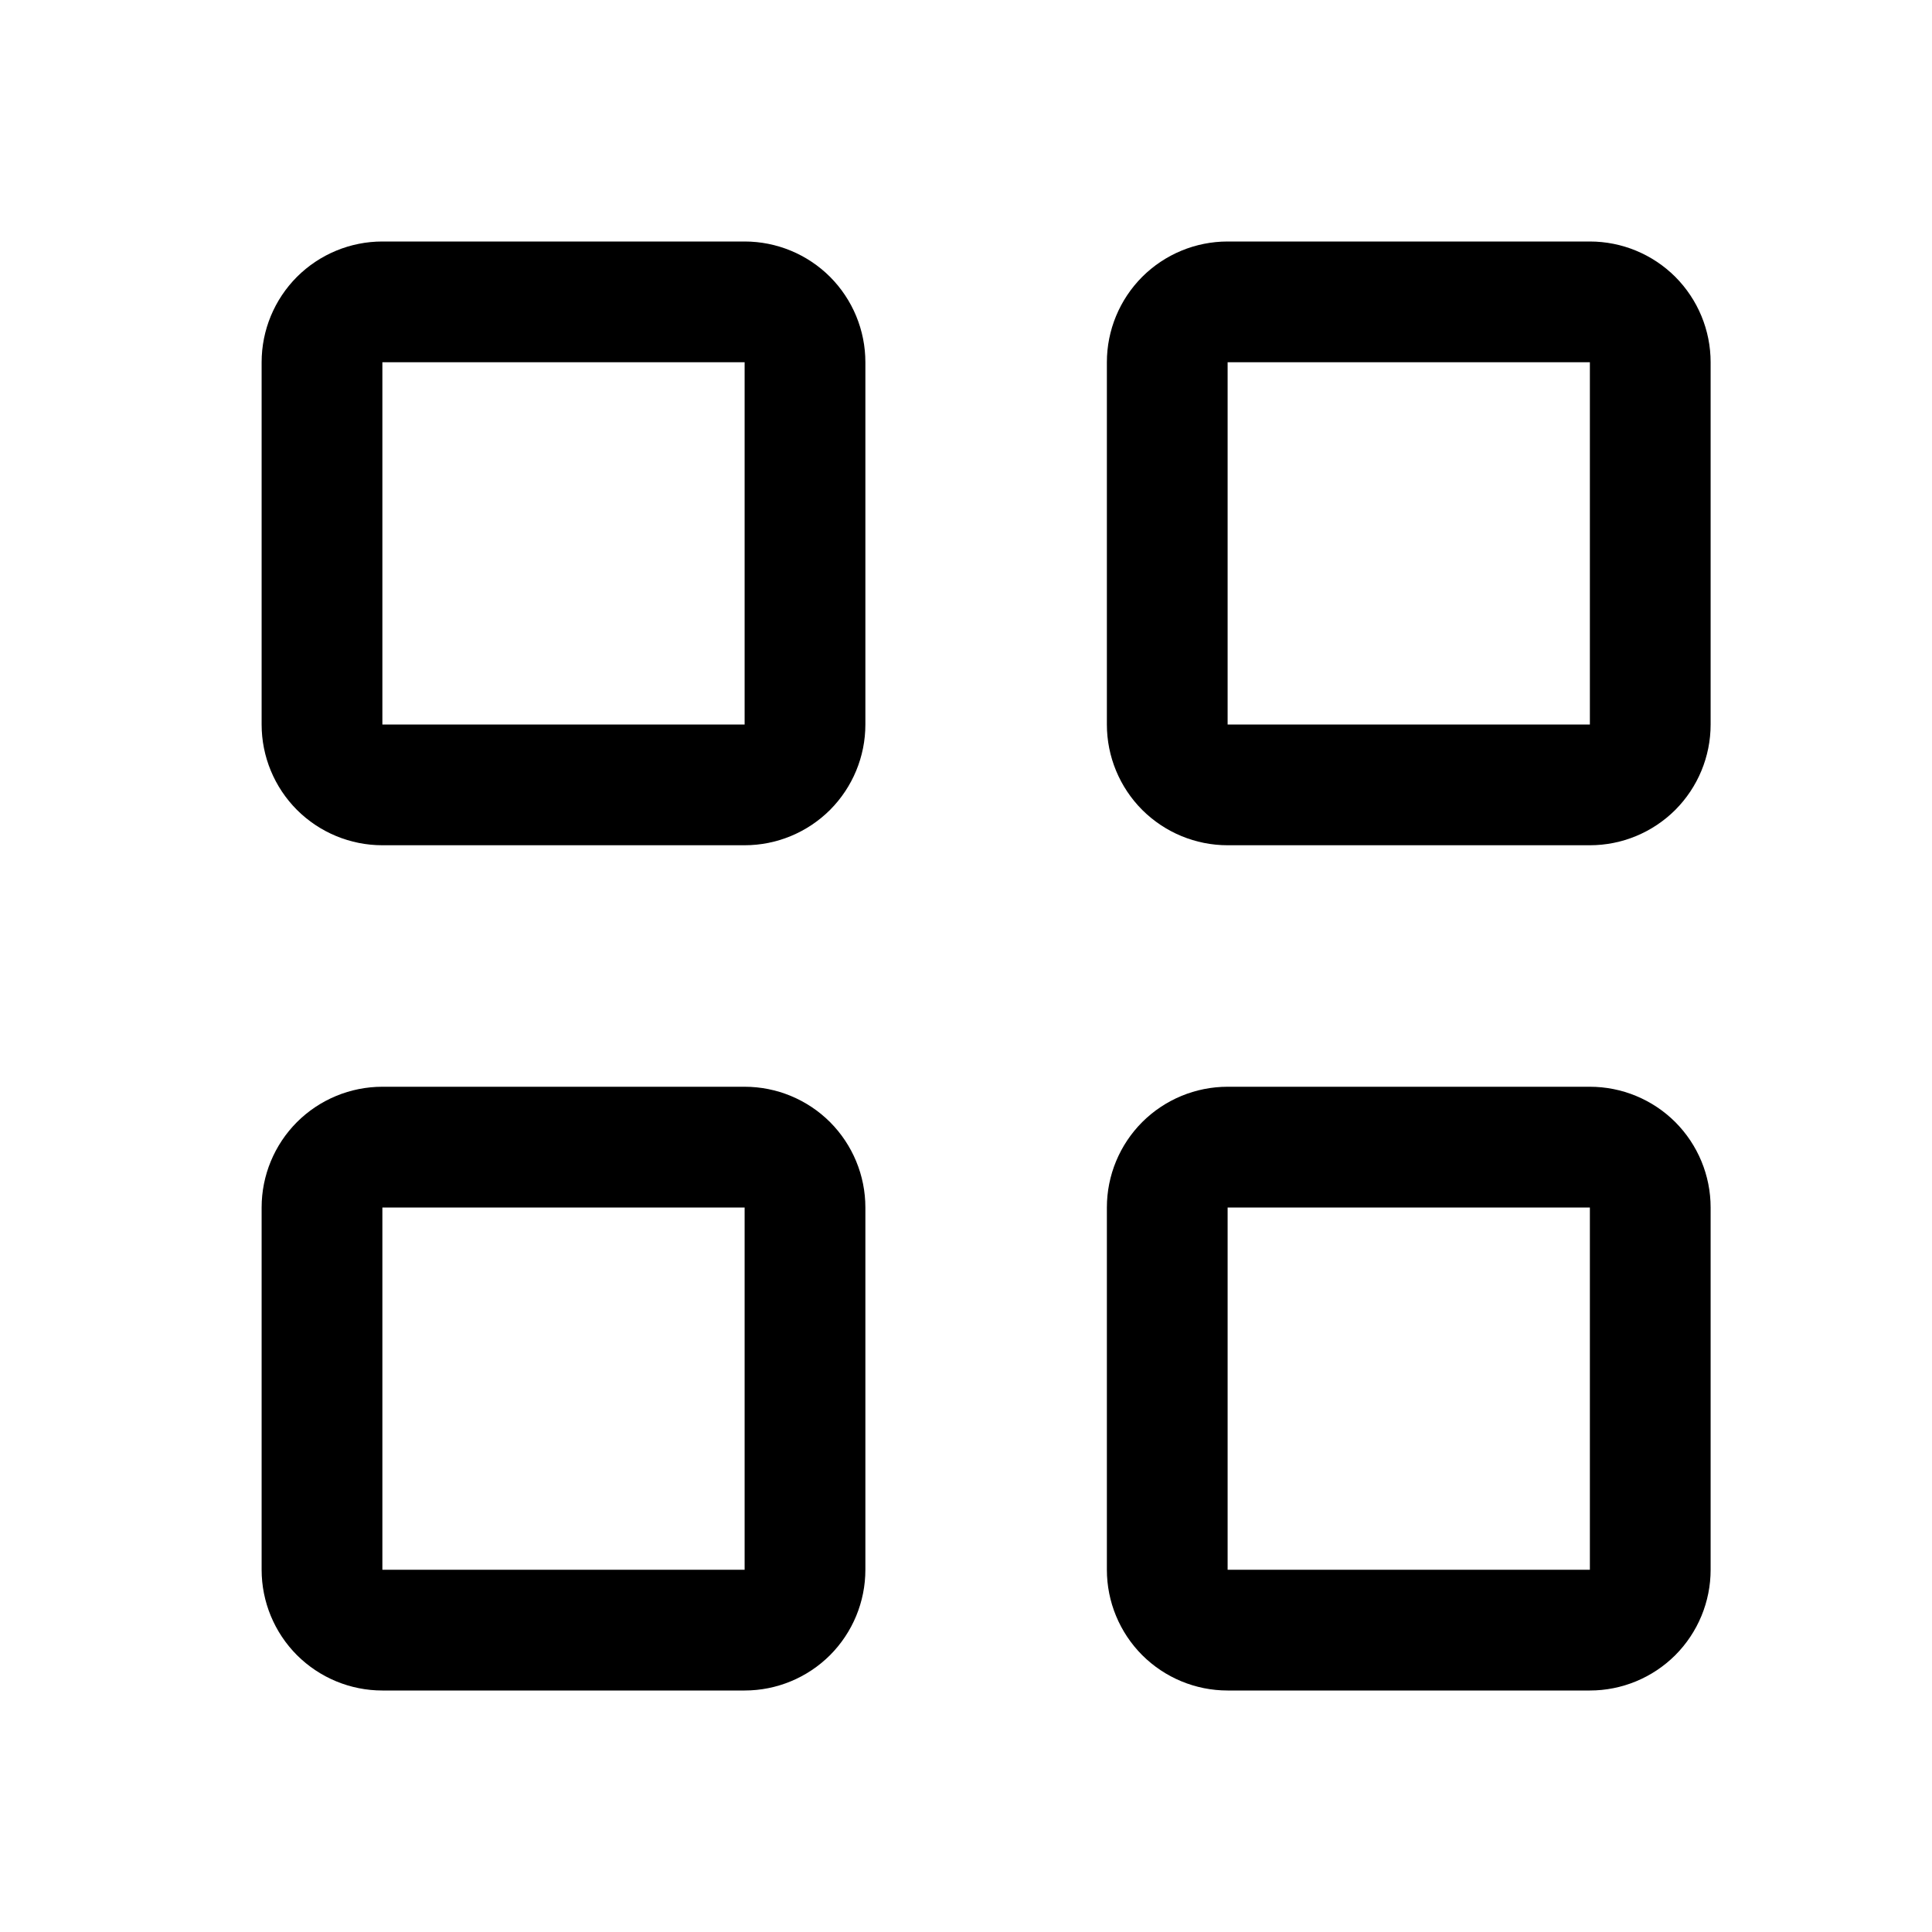
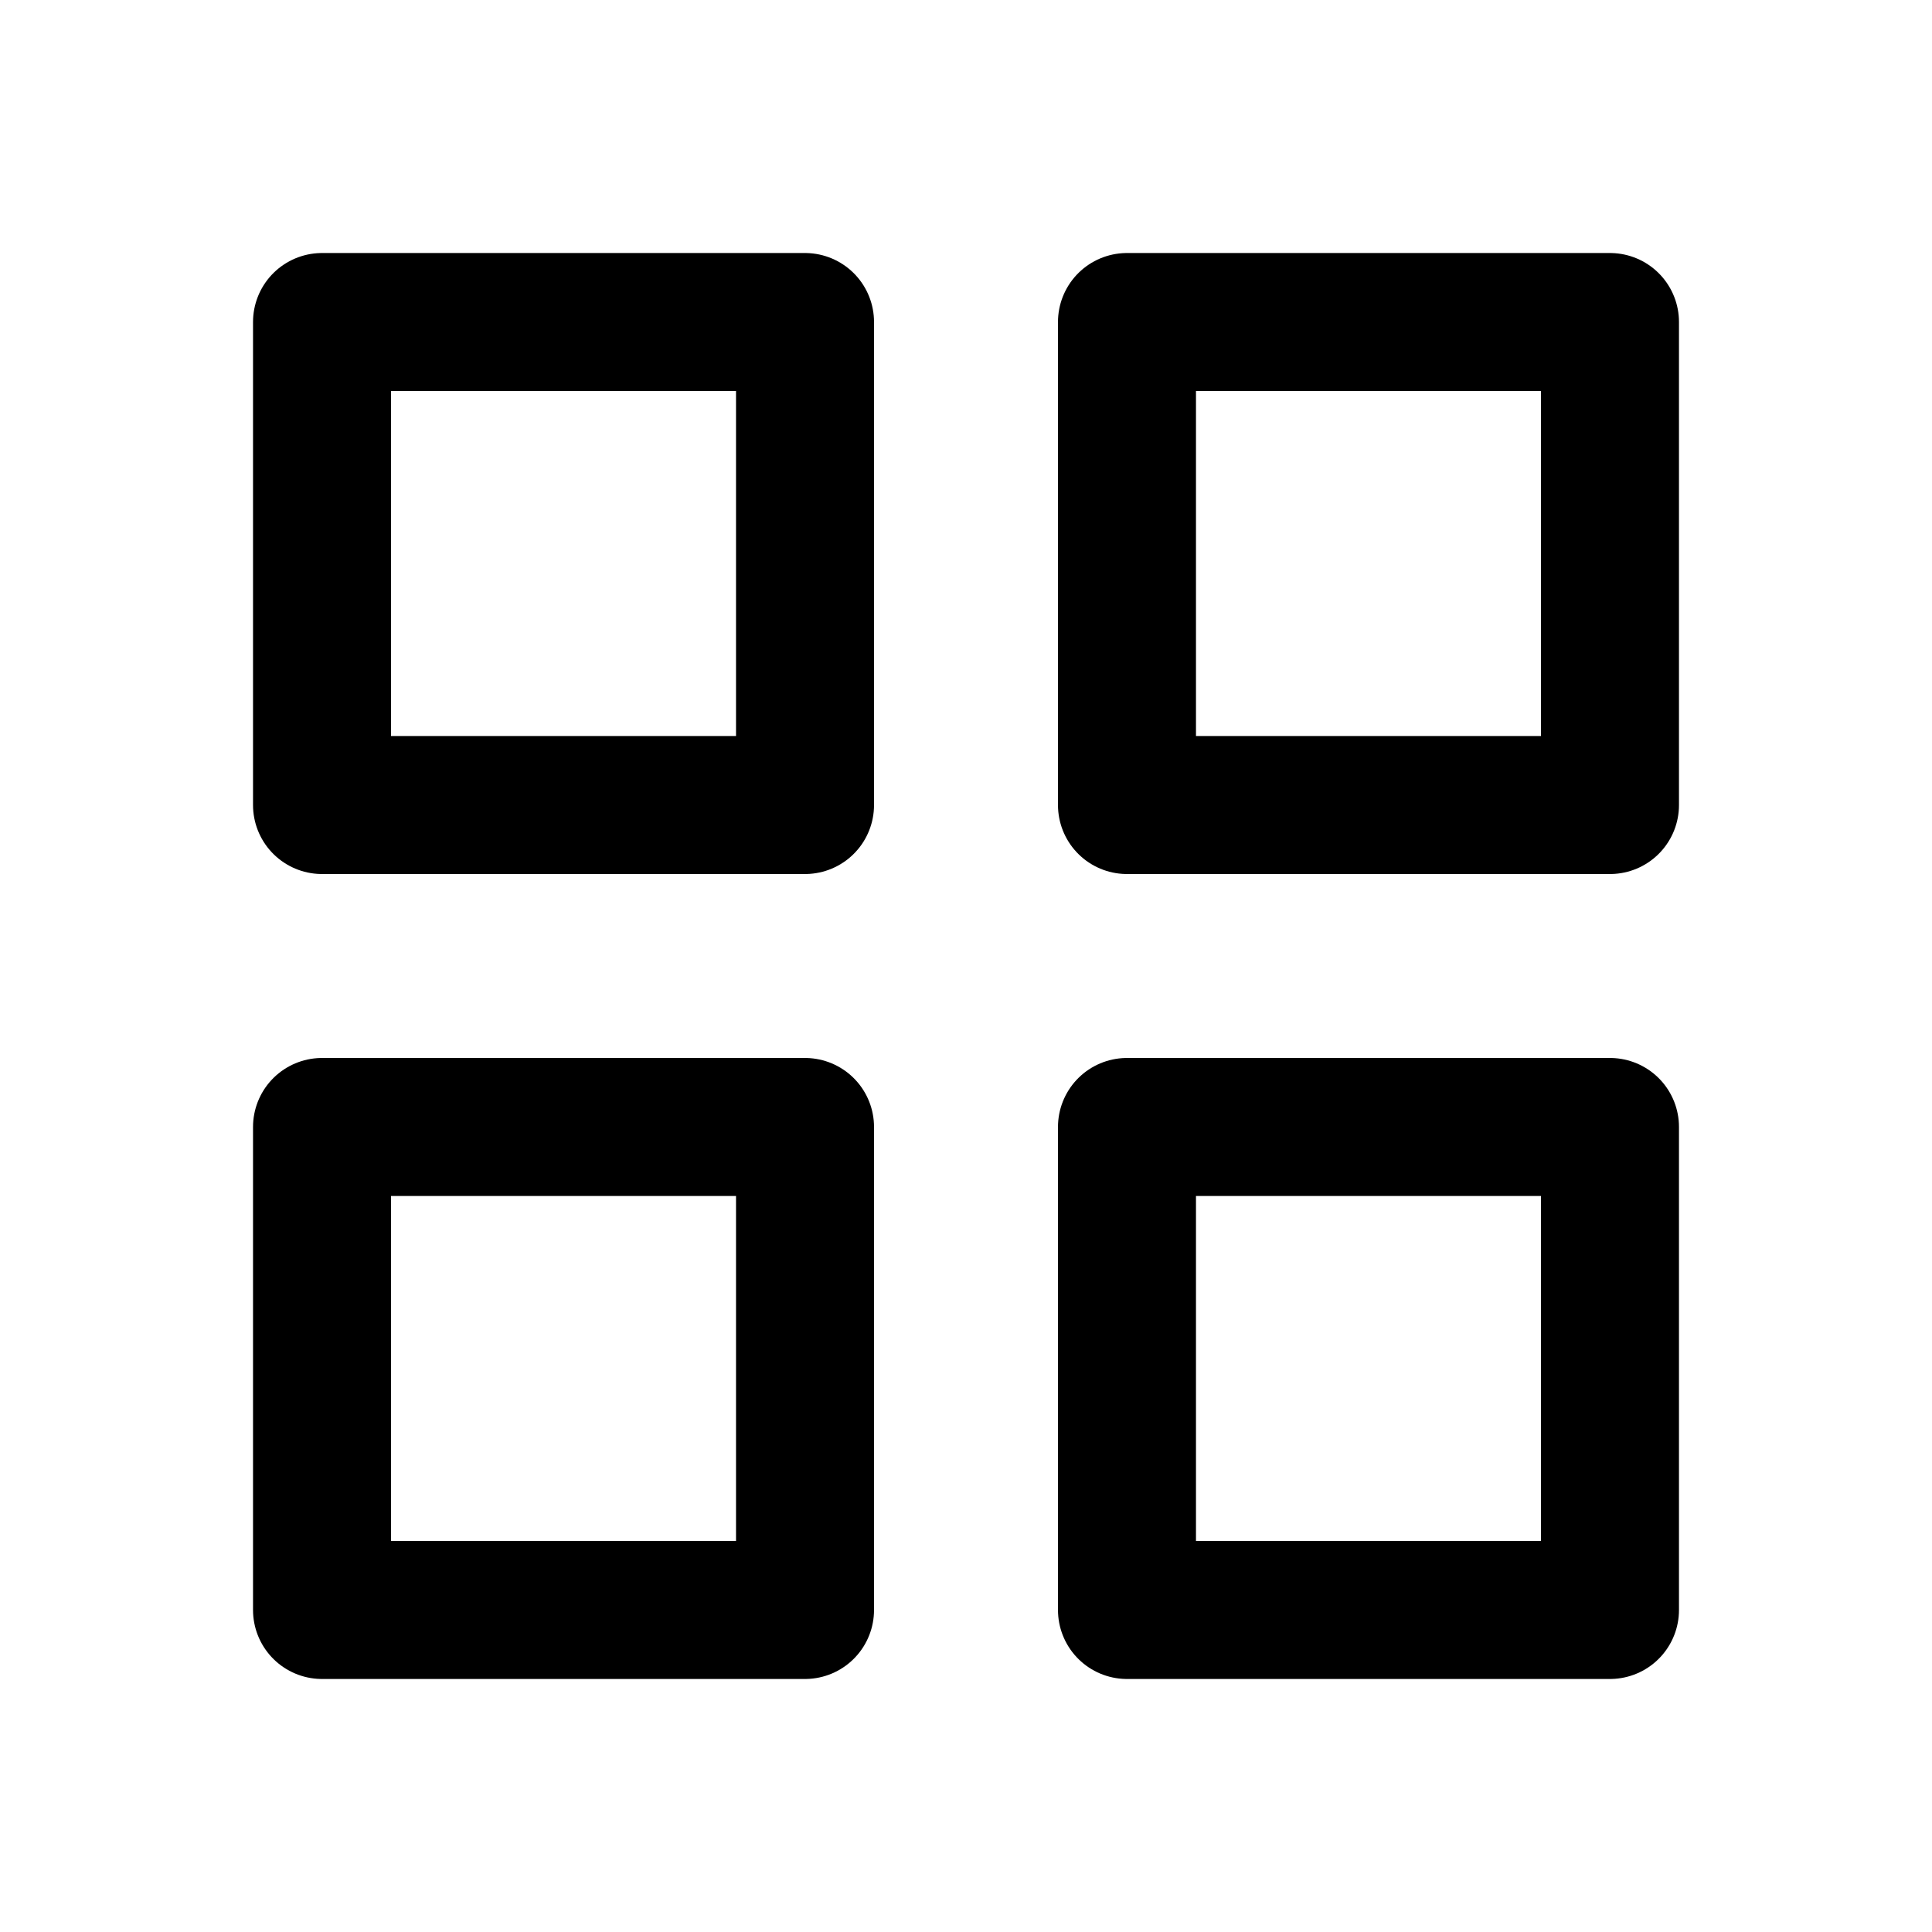
- <svg xmlns="http://www.w3.org/2000/svg" width="24" height="24" viewBox="0 0 24 24" fill="currentColor">
-   <g id="grid">
-     <path id="Vector" fill-rule="evenodd" clip-rule="evenodd" d="M4.75 3H9.25C9.648 3 10.029 3.158 10.311 3.439C10.592 3.721 10.75 4.102 10.75 4.5V9C10.75 9.398 10.592 9.779 10.311 10.061C10.029 10.342 9.648 10.5 9.25 10.5H4.75C4.352 10.5 3.971 10.342 3.689 10.061C3.408 9.779 3.25 9.398 3.25 9V4.5C3.25 4.102 3.408 3.721 3.689 3.439C3.971 3.158 4.352 3 4.75 3ZM4.75 9H9.25V4.5H4.75V9ZM15.25 3H19.75C20.148 3 20.529 3.158 20.811 3.439C21.092 3.721 21.25 4.102 21.25 4.5V9C21.25 9.398 21.092 9.779 20.811 10.061C20.529 10.342 20.148 10.5 19.75 10.5H15.25C14.852 10.5 14.471 10.342 14.189 10.061C13.908 9.779 13.75 9.398 13.75 9V4.5C13.75 4.102 13.908 3.721 14.189 3.439C14.471 3.158 14.852 3 15.25 3ZM15.25 9H19.75V4.5H15.25V9ZM9.25 13.5H4.75C4.352 13.5 3.971 13.658 3.689 13.939C3.408 14.221 3.25 14.602 3.25 15V19.5C3.25 19.898 3.408 20.279 3.689 20.561C3.971 20.842 4.352 21 4.75 21H9.25C9.648 21 10.029 20.842 10.311 20.561C10.592 20.279 10.75 19.898 10.75 19.5V15C10.75 14.602 10.592 14.221 10.311 13.939C10.029 13.658 9.648 13.5 9.25 13.5ZM9.25 19.5H4.75V15H9.25V19.5ZM15.25 13.5H19.75C20.148 13.5 20.529 13.658 20.811 13.939C21.092 14.221 21.25 14.602 21.25 15V19.5C21.25 19.898 21.092 20.279 20.811 20.561C20.529 20.842 20.148 21 19.75 21H15.25C14.852 21 14.471 20.842 14.189 20.561C13.908 20.279 13.75 19.898 13.75 19.5V15C13.75 14.602 13.908 14.221 14.189 13.939C14.471 13.658 14.852 13.5 15.25 13.5ZM15.25 19.5H19.75V15H15.25V19.5Z" fill="currentColor" />
-   </g>
+ <svg xmlns="http://www.w3.org/2000/svg" width="28" height="28" viewBox="0 0 28 28" fill="none">
+   <path d="M4.667 4.667H11.667V11.667H4.667V4.667Z" stroke="currentColor" stroke-width="2" stroke-linecap="round" stroke-linejoin="round" />
+   <path d="M16.333 4.667H23.333V11.667H16.333V4.667Z" stroke="currentColor" stroke-width="2" stroke-linecap="round" stroke-linejoin="round" />
+   <path d="M4.667 16.333H11.667V23.333H4.667V16.333Z" stroke="currentColor" stroke-width="2" stroke-linecap="round" stroke-linejoin="round" />
+   <path d="M16.333 16.333H23.333V23.333H16.333V16.333Z" stroke="currentColor" stroke-width="2" stroke-linecap="round" stroke-linejoin="round" />
</svg>
